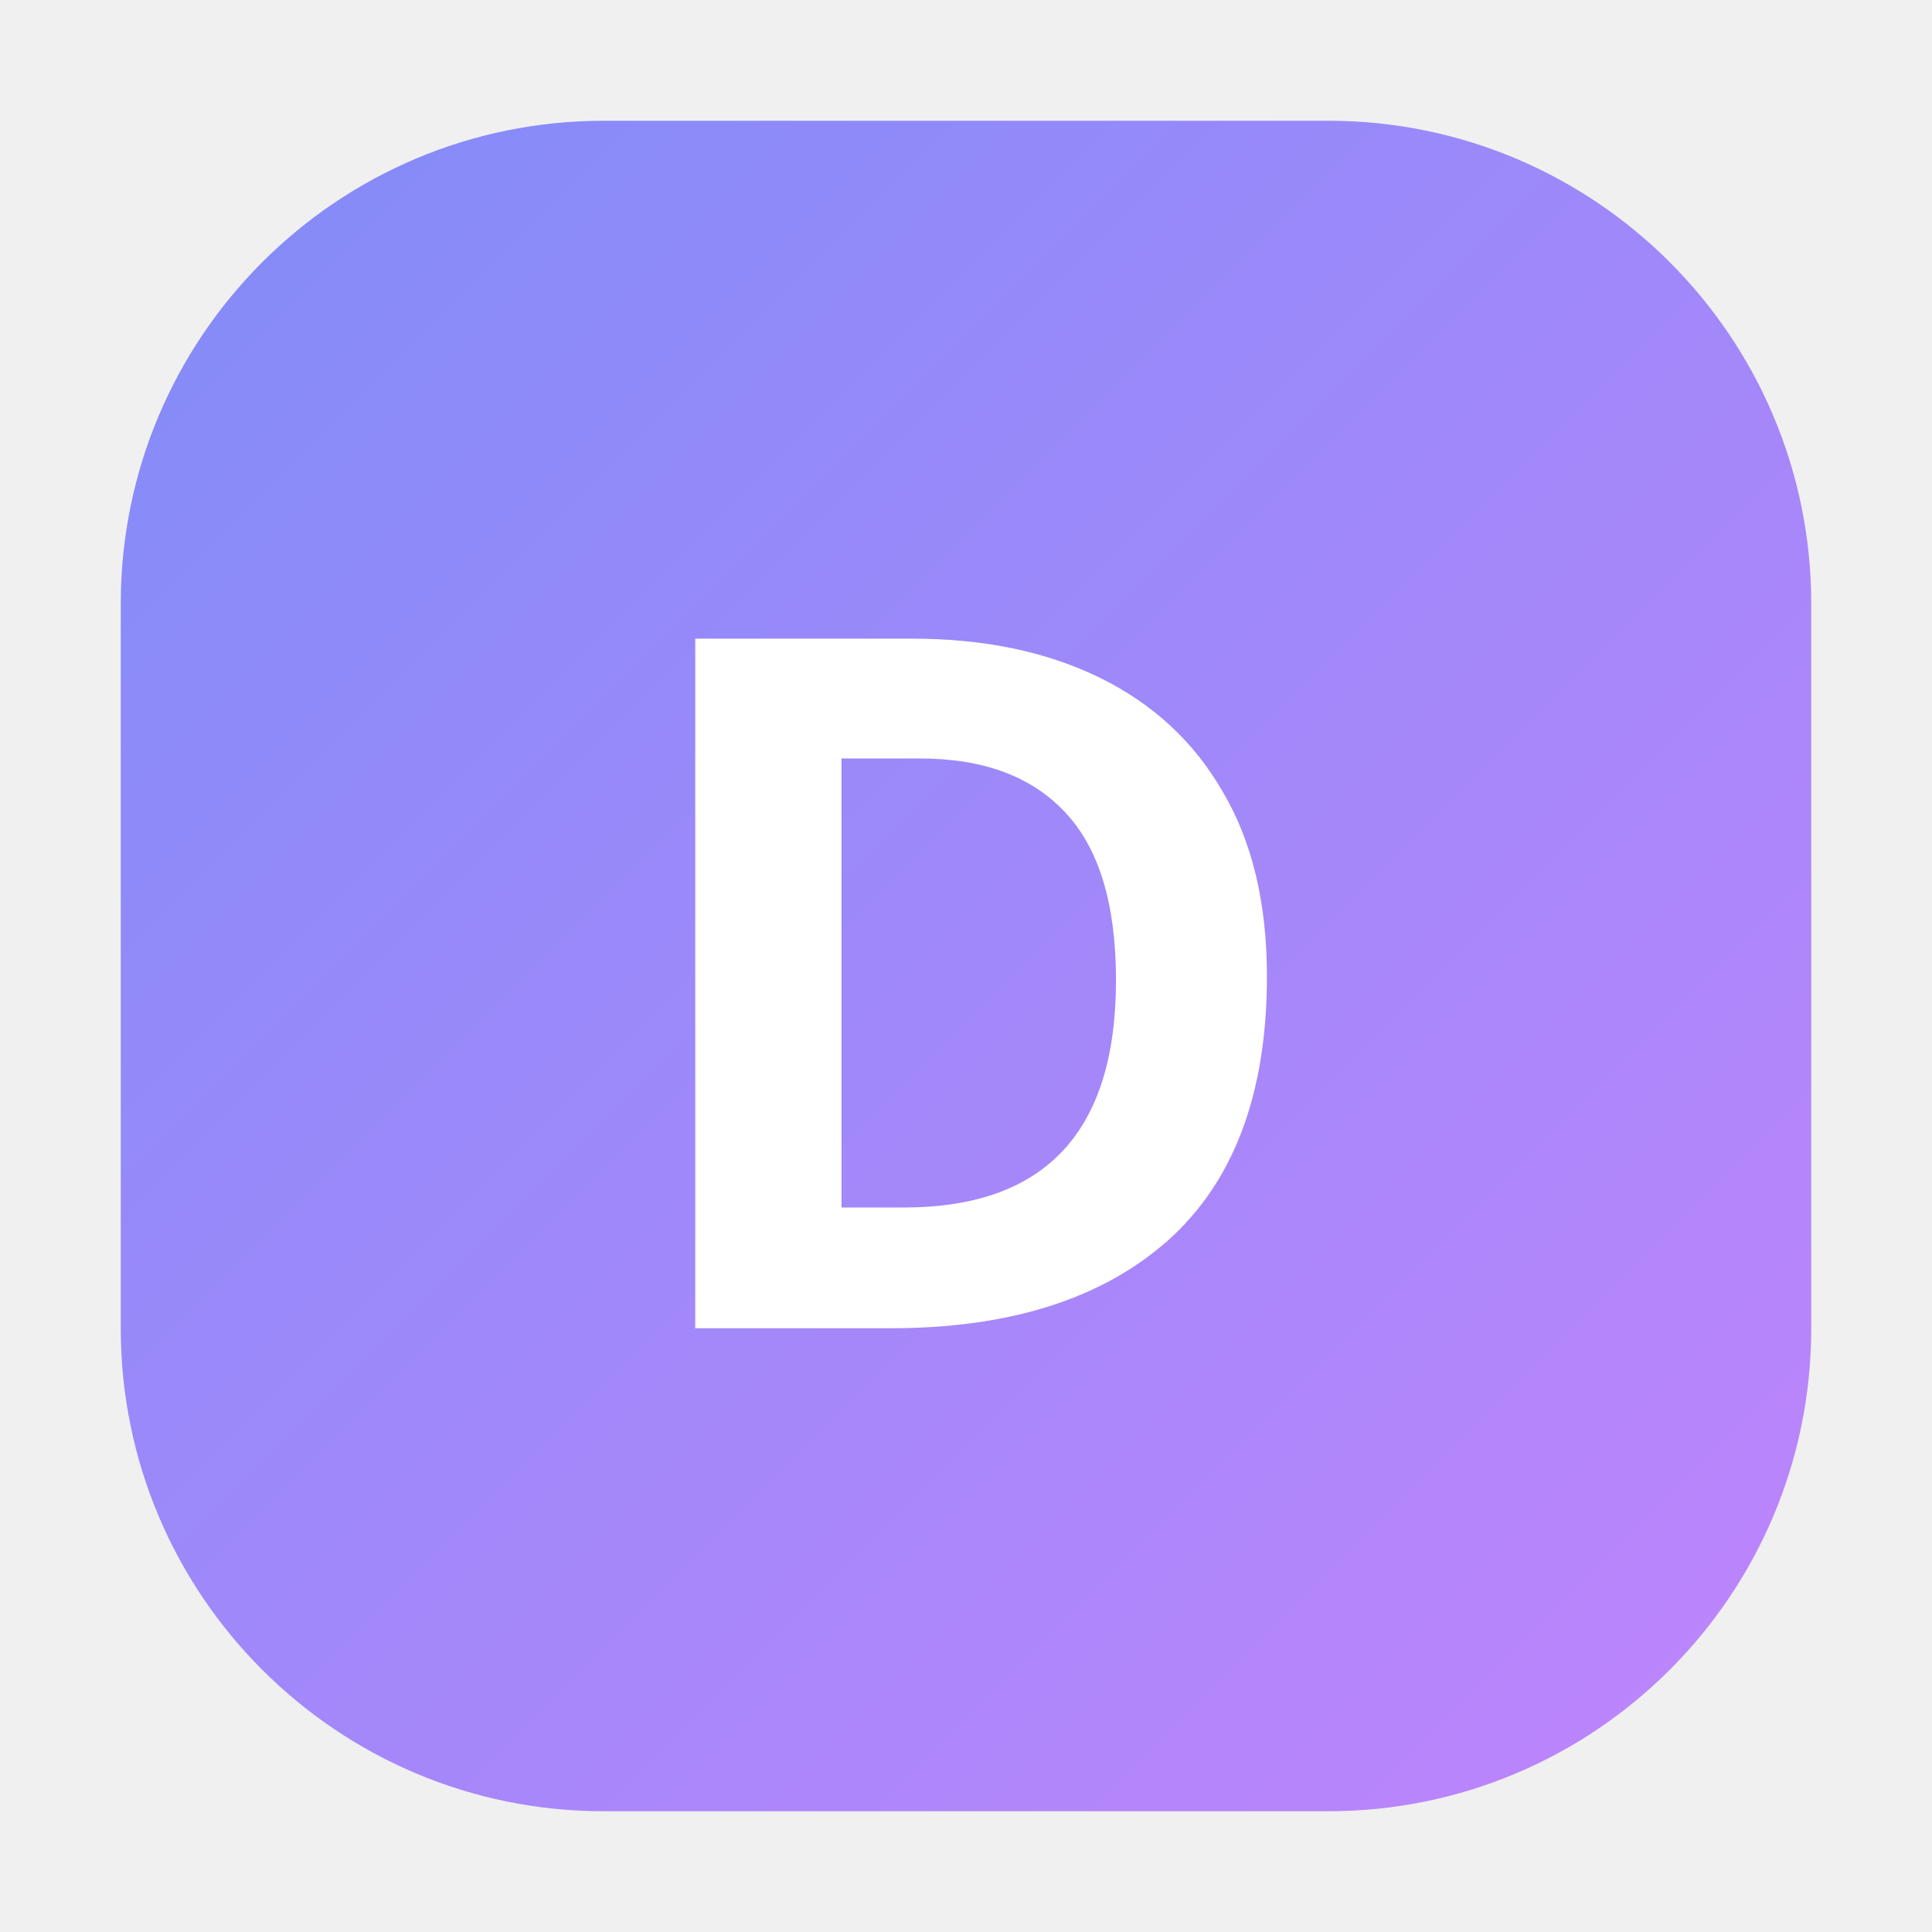
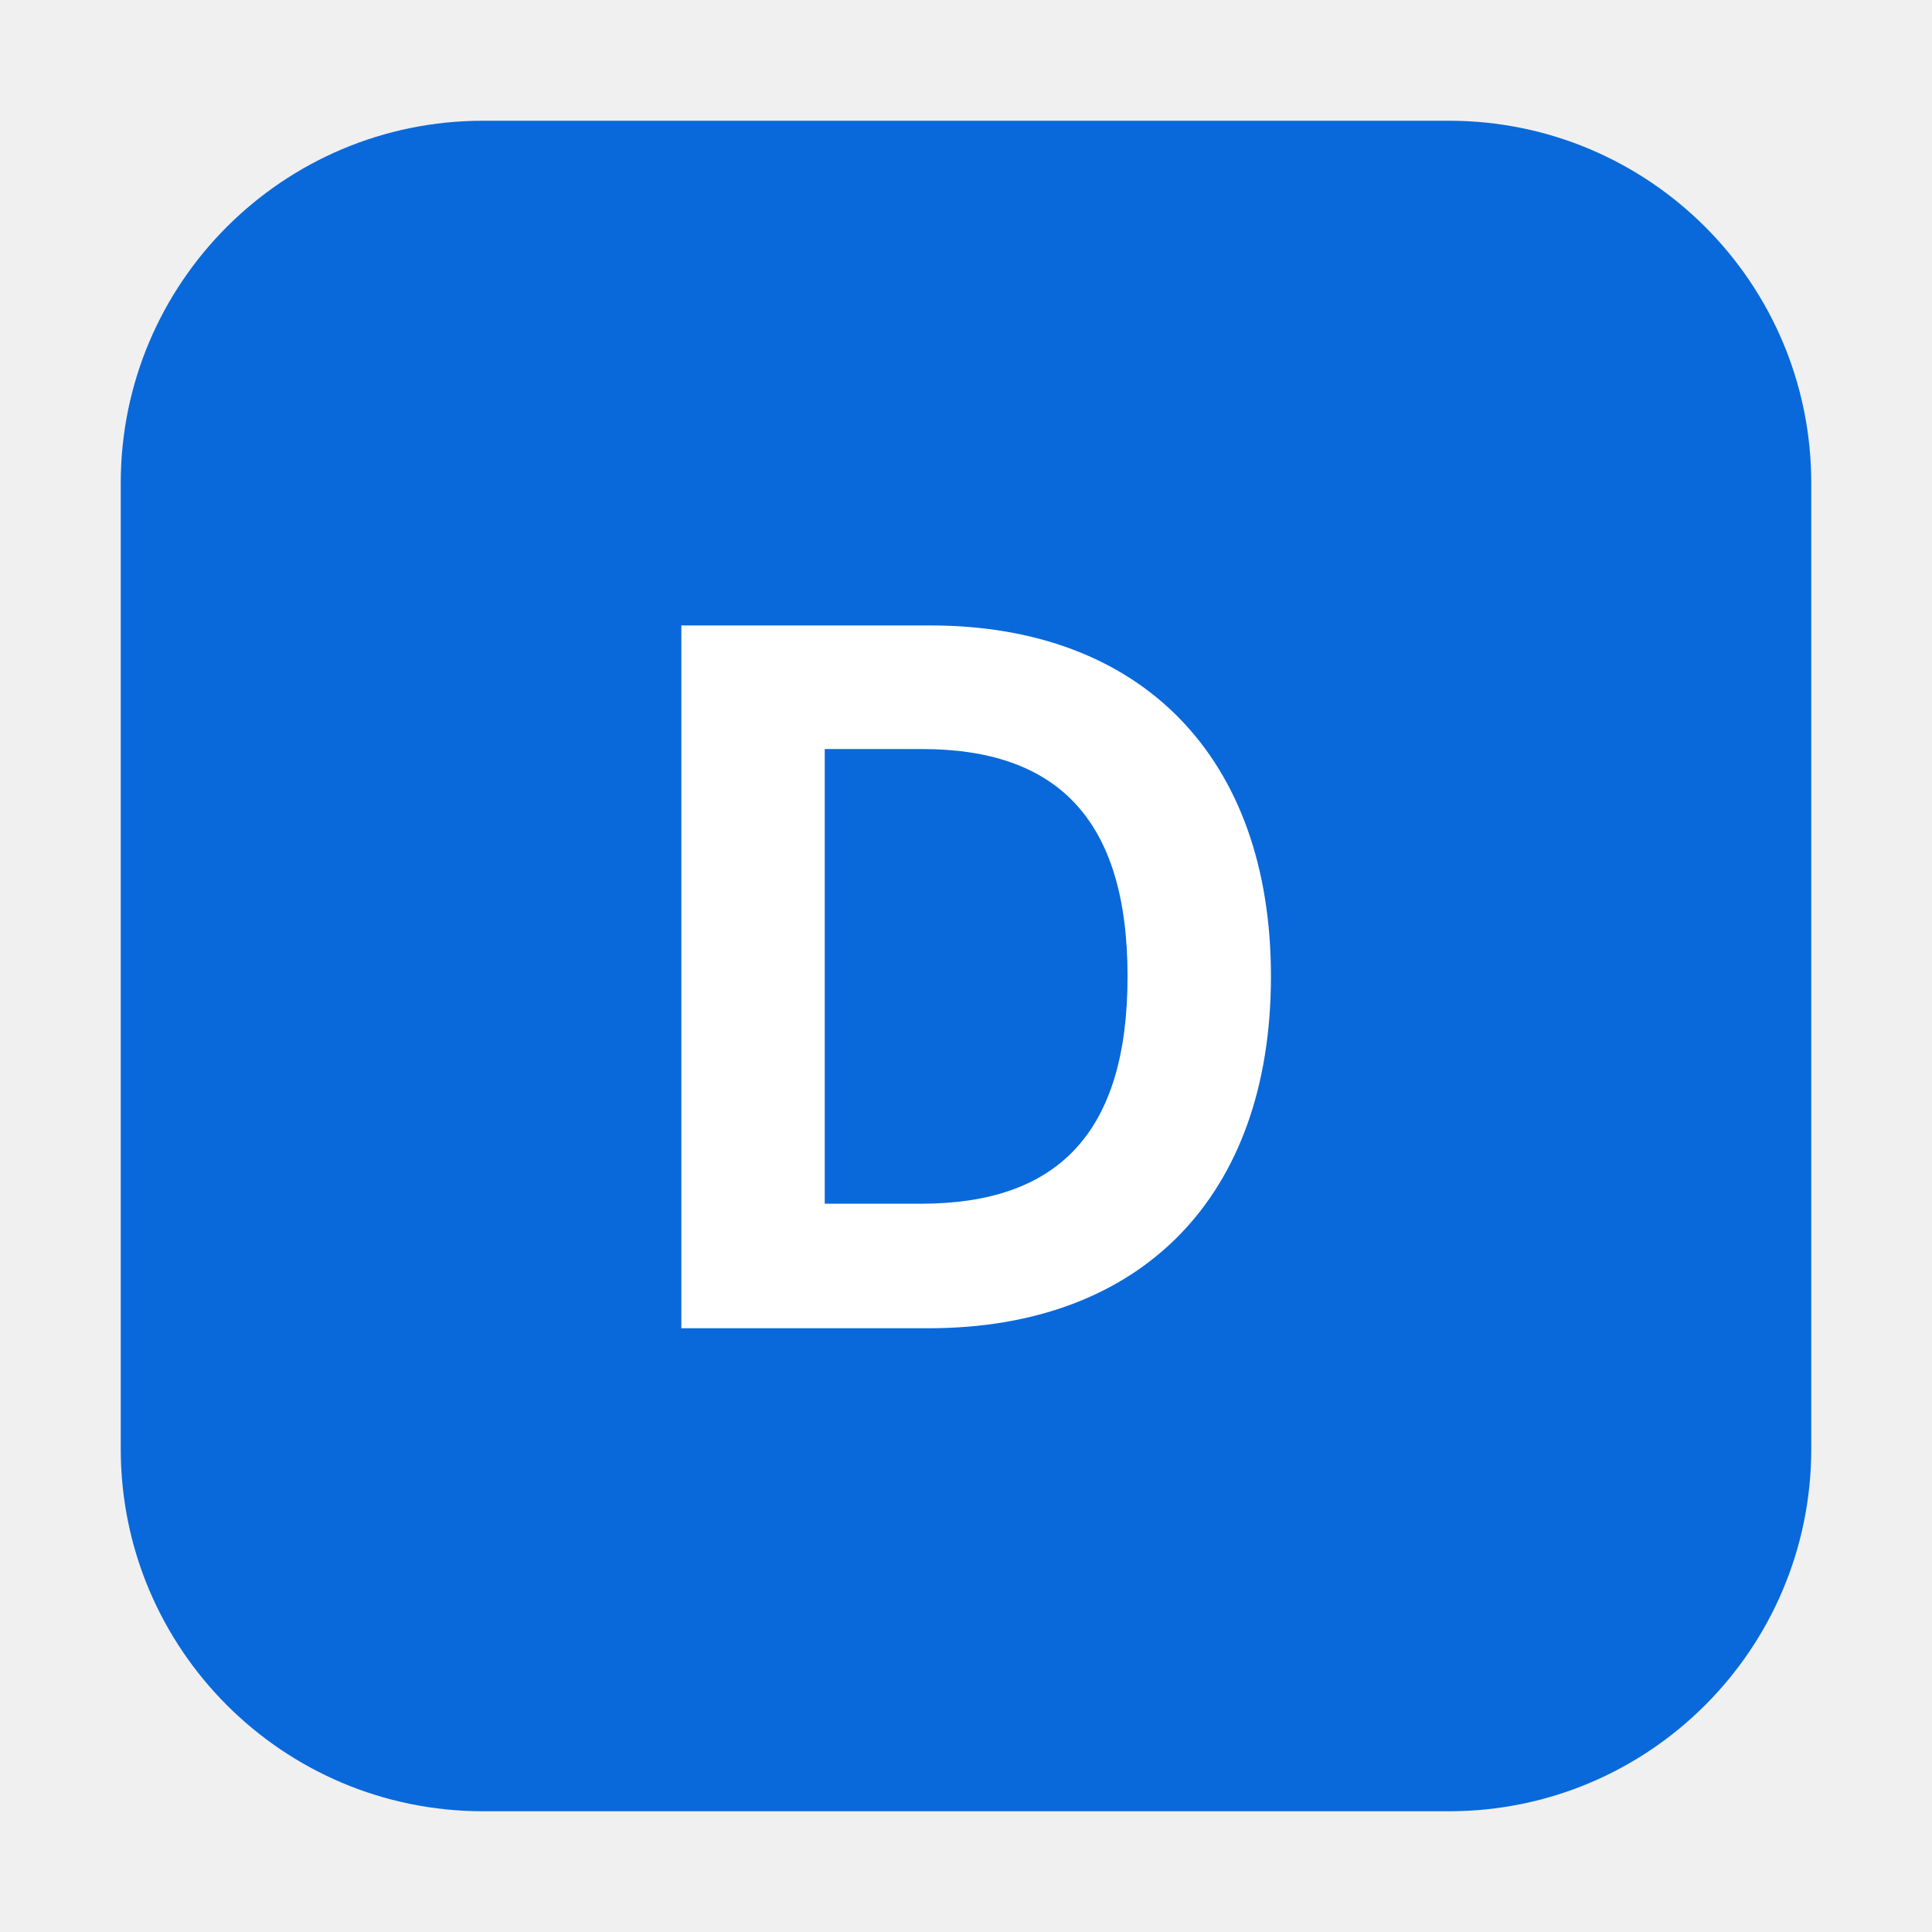
<svg xmlns="http://www.w3.org/2000/svg" viewBox="0 0 32 32">
-   <defs>
-     <linearGradient id="g" x1="0" y1="0" x2="1" y2="1">
-       <stop offset="0%" stop-color="#818CF8" />
-       <stop offset="100%" stop-color="#C084FC" />
-     </linearGradient>
-   </defs>
-   <rect x="2" y="2" width="28" height="28" rx="8" fill="url(#g)" />
-   <text x="16" y="22" font-family="DM Sans, sans-serif" font-size="16" font-weight="700" fill="#fff" text-anchor="middle">D</text>
+   <rect x="2" y="2" width="28" height="28" rx="6" fill="#0969da" />
+   <text x="16" y="22" font-family="Inter, system-ui, sans-serif" font-size="16" font-weight="700" fill="#fff" text-anchor="middle">D</text>
</svg>
